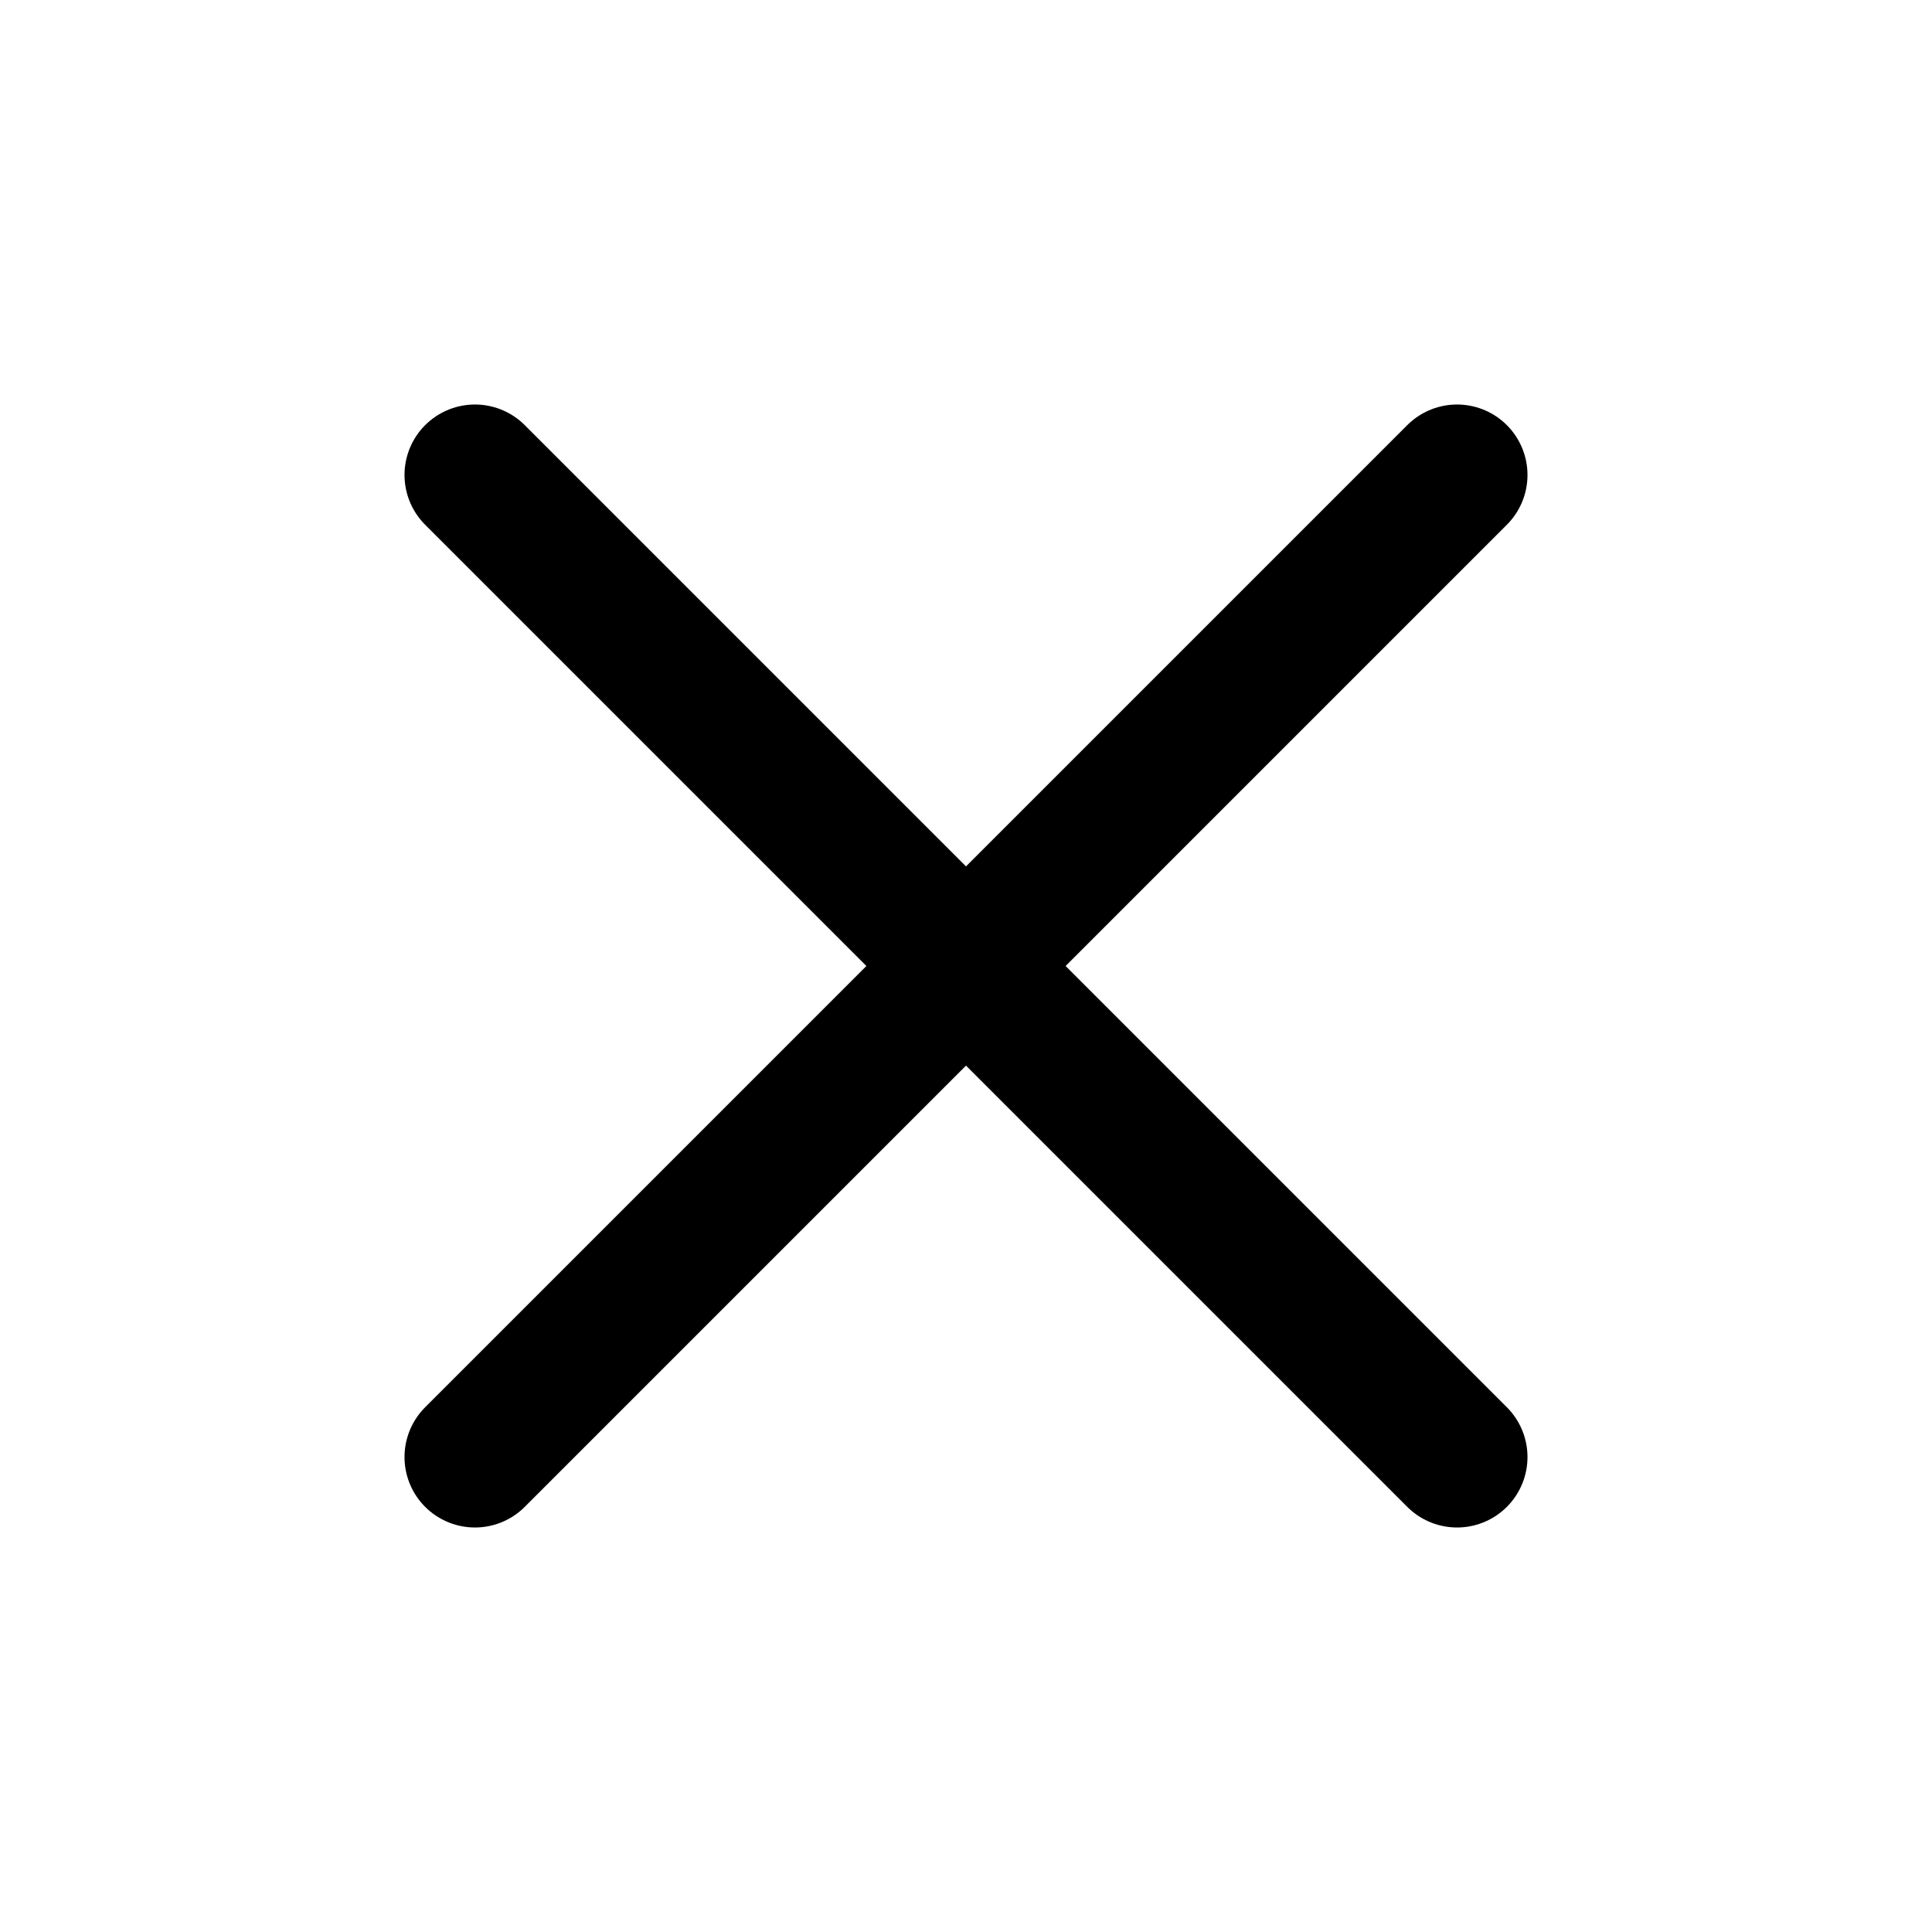
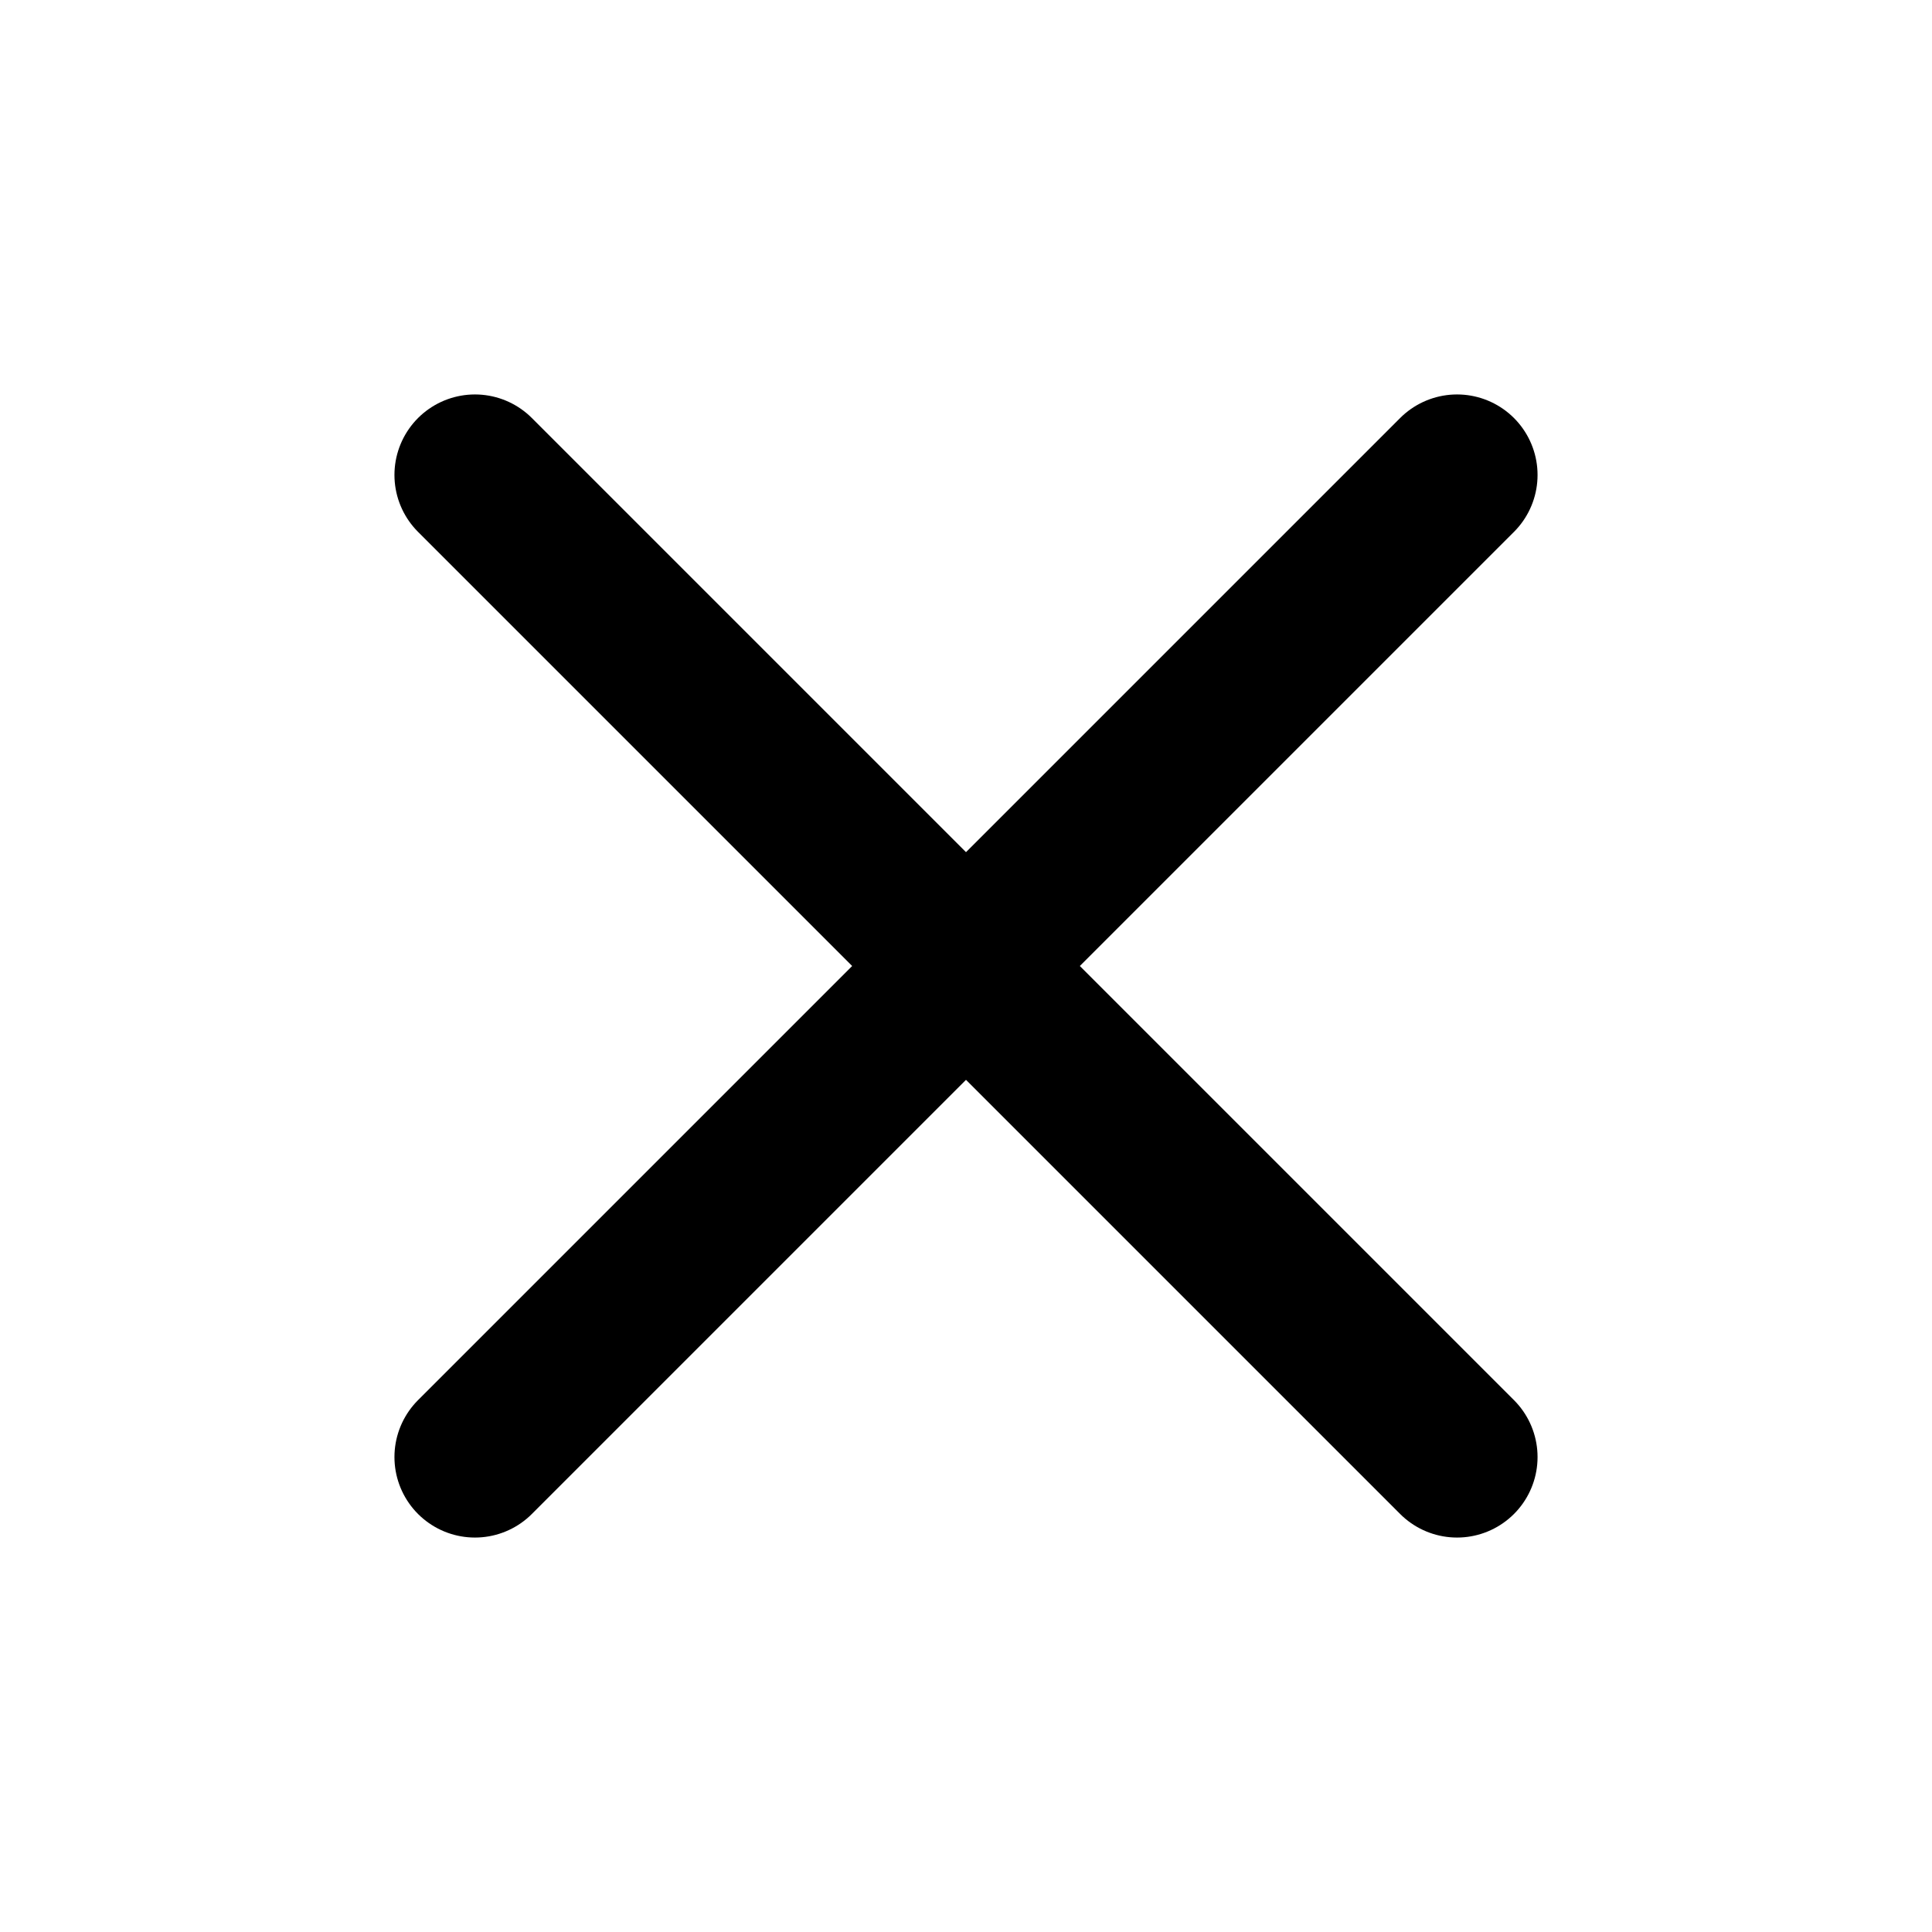
- <svg xmlns="http://www.w3.org/2000/svg" viewBox="0 0 24 24" width="24" height="24" fill="none" stroke="currentColor" stroke-width="1.75" stroke-linecap="round" stroke-linejoin="round">
+ <svg xmlns="http://www.w3.org/2000/svg" viewBox="0 0 24 24" width="24" height="24" fill="none" stroke="currentColor" stroke-width="2" stroke-linecap="round" stroke-linejoin="round">
  <path d="m5.9 5.9 12.2 12.2m0-12.2L5.9 18.1" />
</svg>
